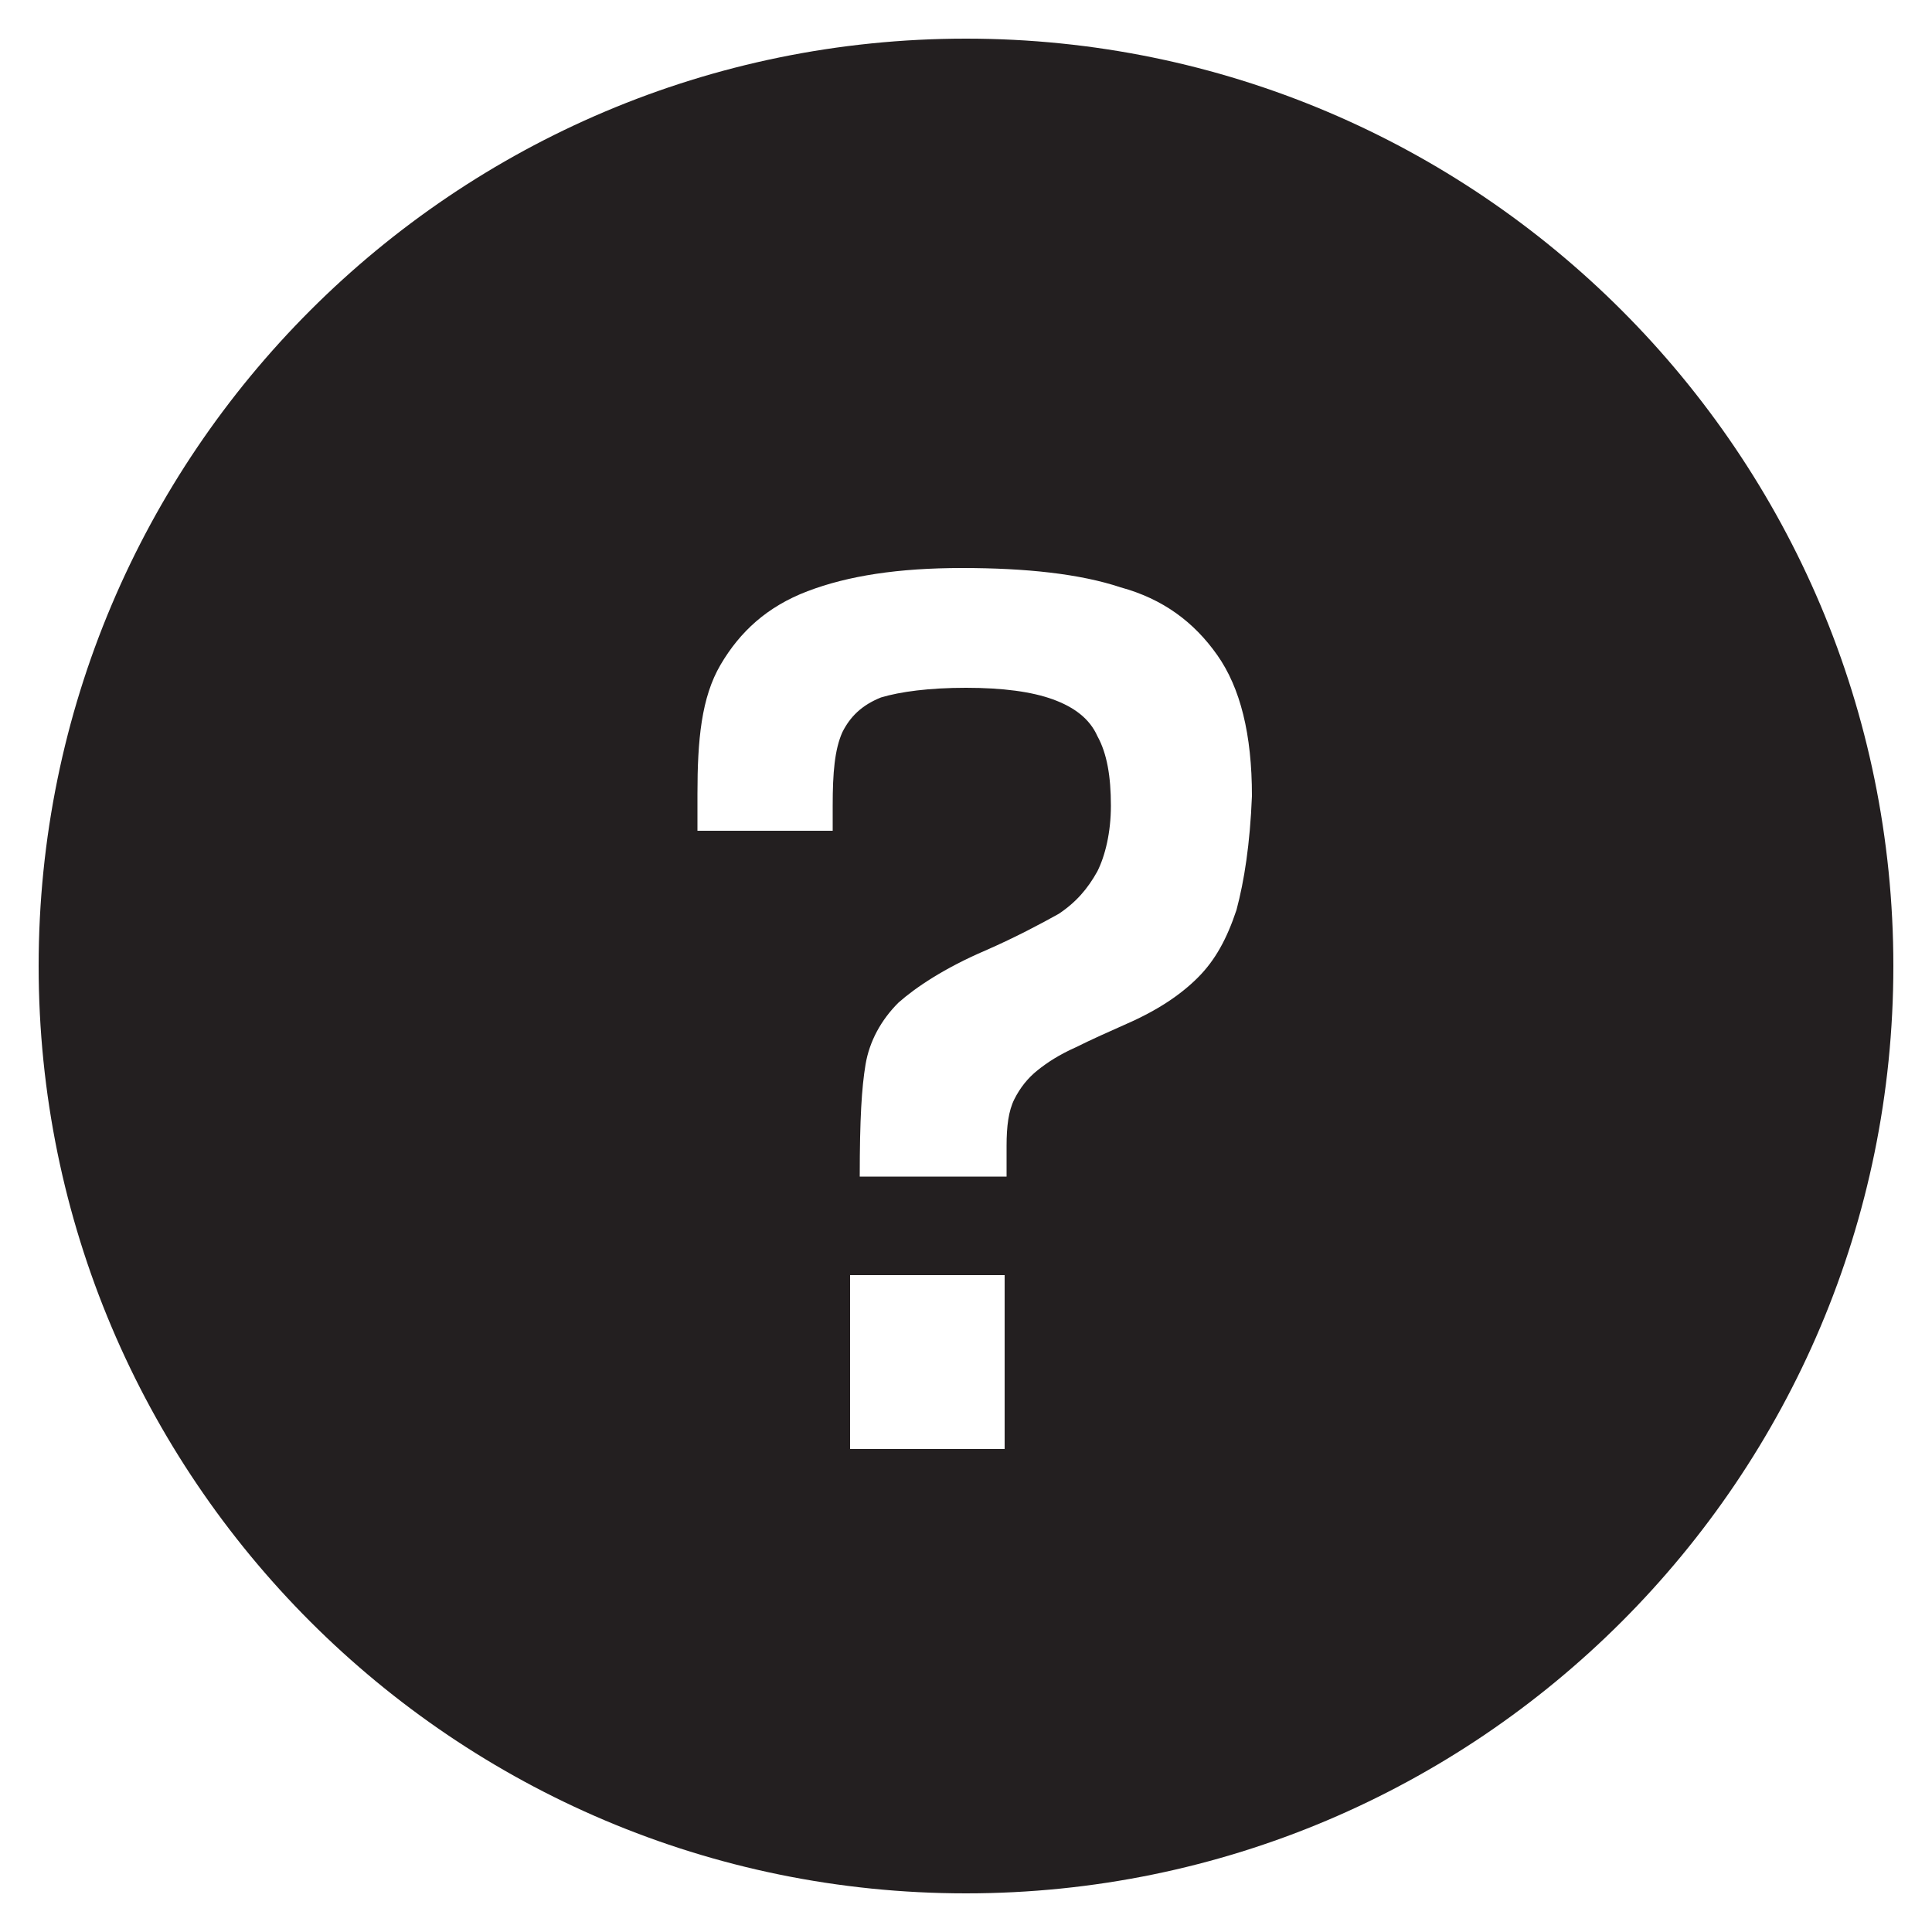
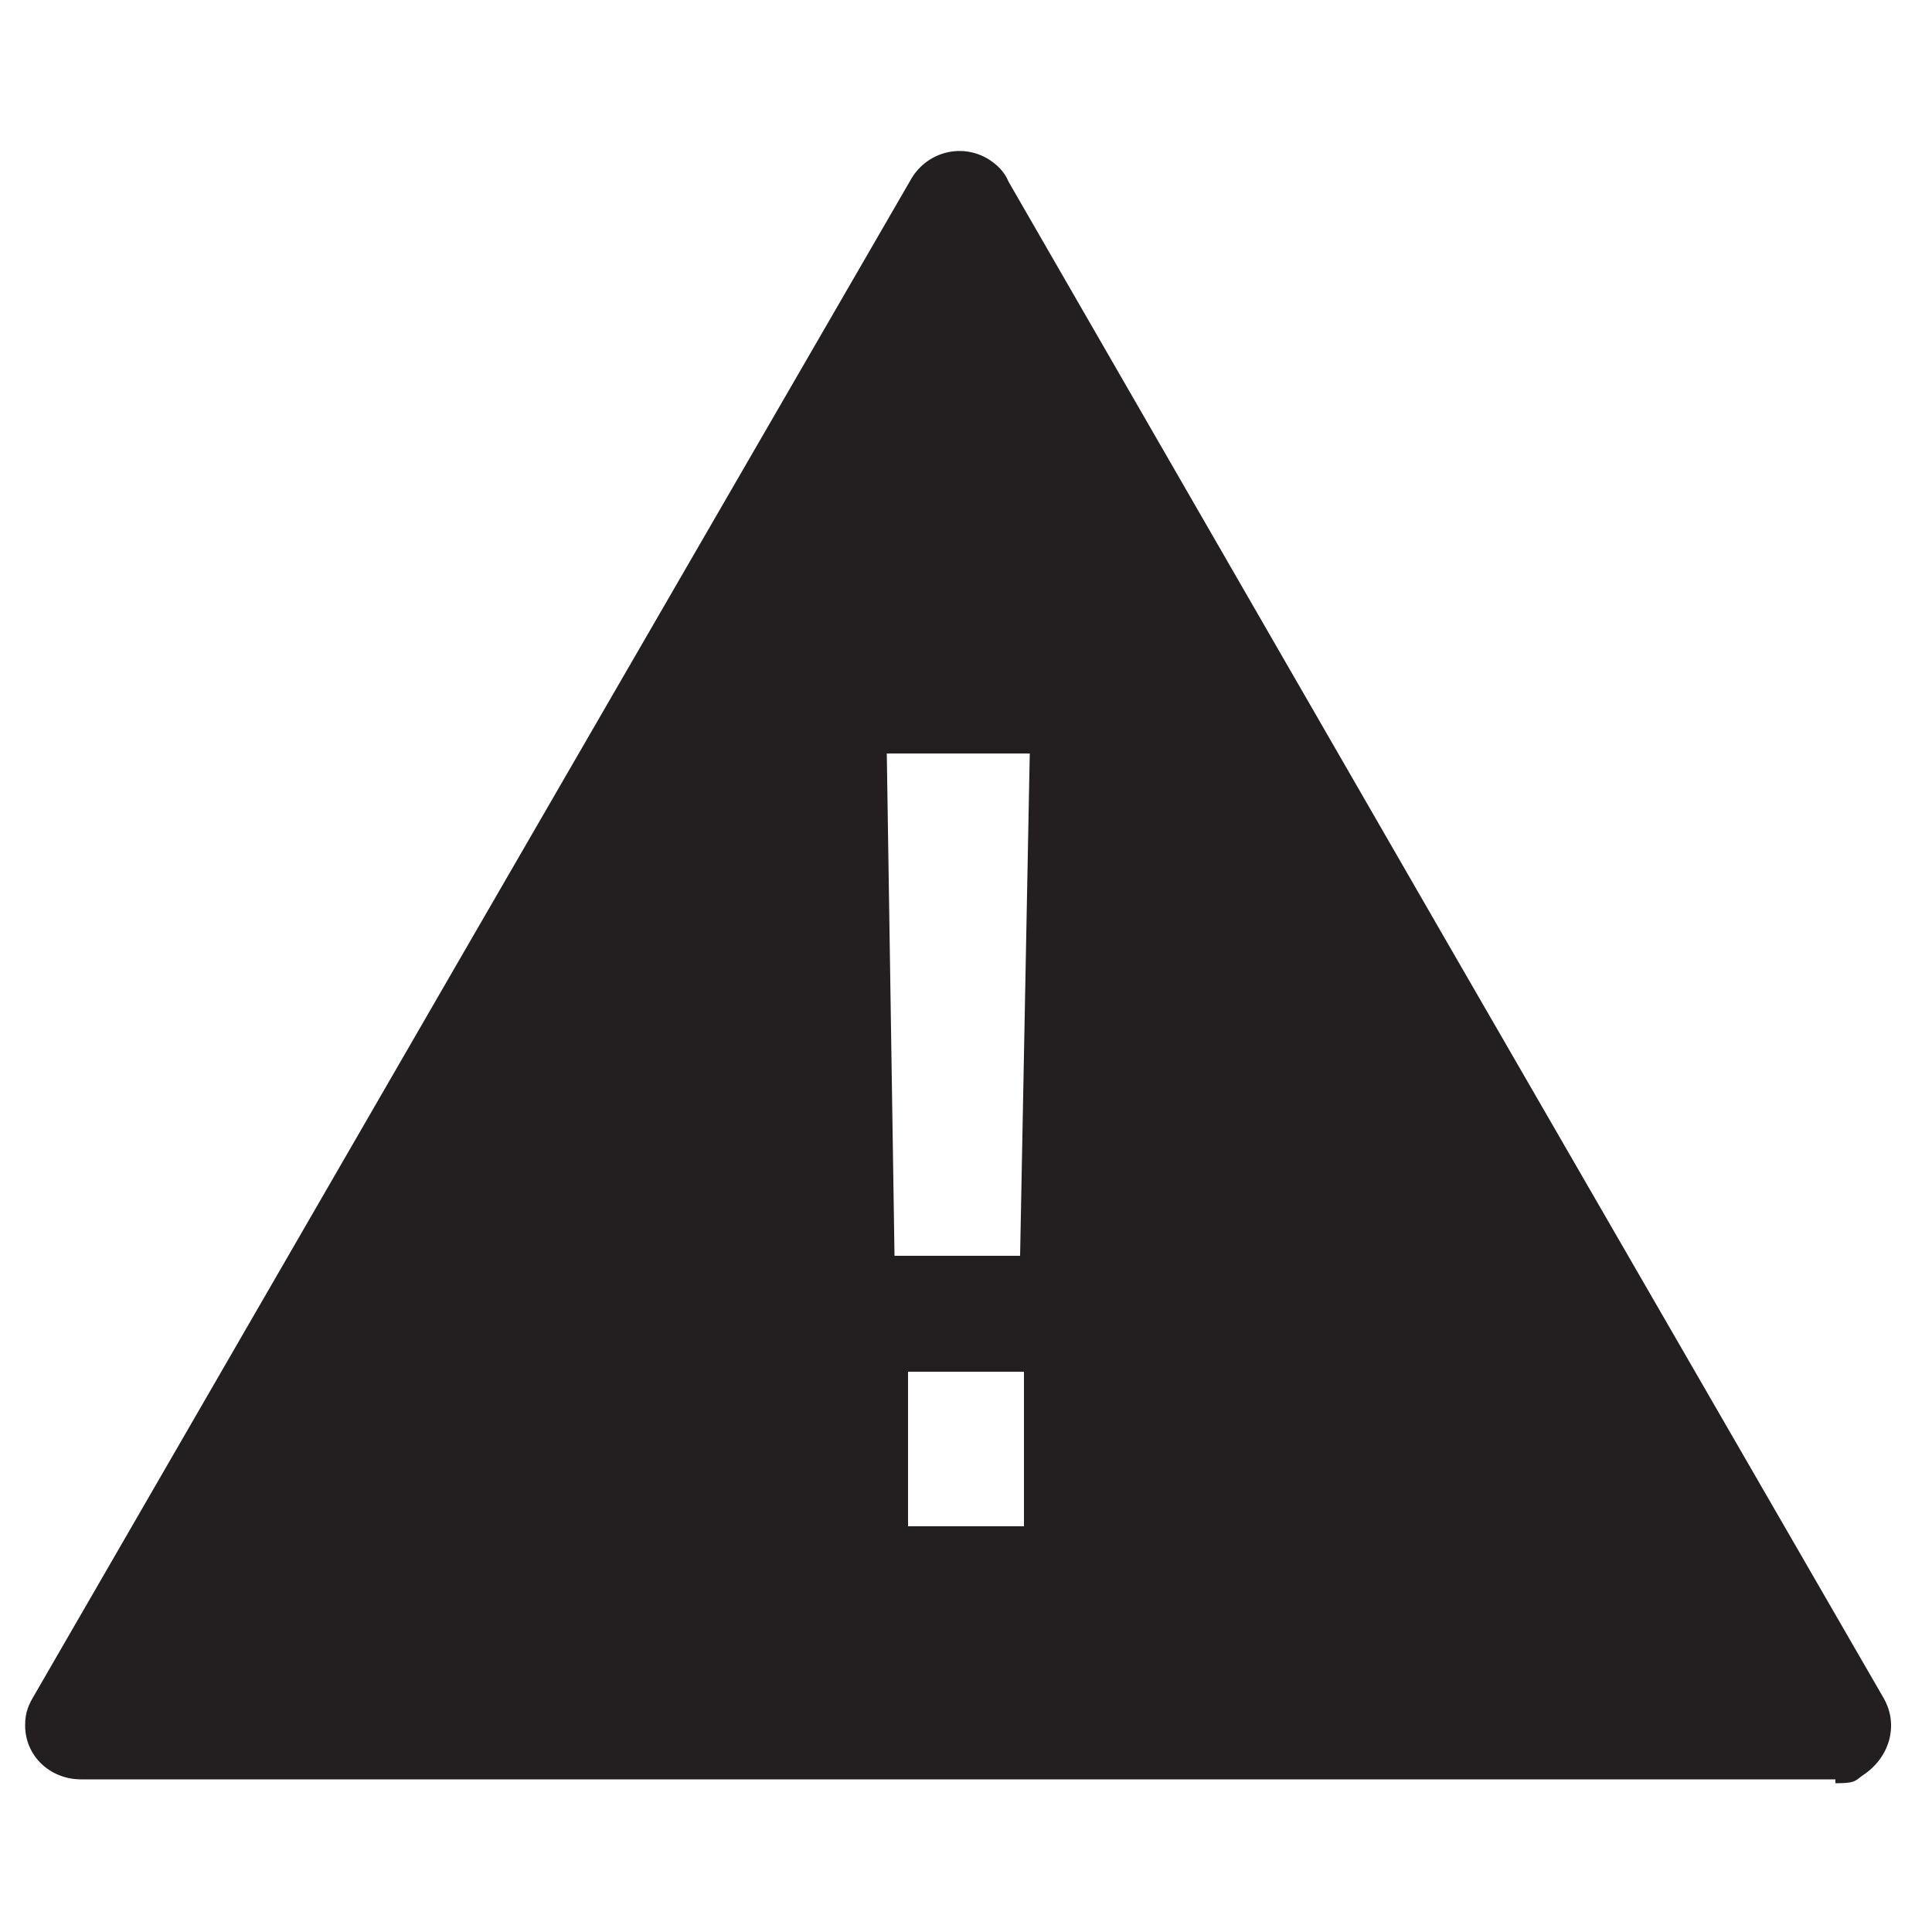
<svg xmlns="http://www.w3.org/2000/svg" version="1.1" id="Layer_1" x="0px" y="0px" viewBox="0 0 100 100" enable-background="new 0 0 100 100" xml:space="preserve">
-   <path fill="#231F20" d="M50,2C23.5,2,2,23.5,2,50c0,26.5,21.5,48,48,48c26.5,0,48-21.5,48-48C98,23.5,76.5,2,50,2z M52,75h-8v-9h8  V75z M64,47.1c-0.5,1.5-1.1,2.6-2,3.5c-0.9,0.9-2.1,1.7-3.7,2.4c-0.9,0.4-1.8,0.8-2.6,1.2c-0.9,0.4-1.5,0.8-2,1.2  c-0.5,0.4-0.9,0.9-1.2,1.5c-0.3,0.6-0.4,1.4-0.4,2.4c0,0.1,0,0.5,0,0.8c0,0.2,0,0.8,0,0.8h-7.6c0-3,0.1-4.6,0.3-5.8  c0.2-1.2,0.8-2.3,1.7-3.2c0.9-0.8,2.4-1.8,4.5-2.7c1.6-0.7,2.9-1.4,3.8-1.9c0.9-0.6,1.5-1.3,2-2.2c0.4-0.8,0.7-2,0.7-3.4  c0-1.5-0.2-2.7-0.7-3.6c-0.4-0.9-1.2-1.5-2.3-1.9c-1.1-0.4-2.6-0.6-4.5-0.6c-1.9,0-3.4,0.2-4.4,0.5c-1,0.4-1.6,1-2,1.8  c-0.4,0.9-0.5,2.1-0.5,3.8V43h-7v-1.9c0-2.8,0.2-5,1.2-6.7c1-1.7,2.4-3,4.5-3.8c2.1-0.8,4.7-1.2,8-1.2c3.3,0,6.1,0.3,8.2,1  c2.2,0.6,3.8,1.8,5,3.5c1.2,1.7,1.8,4.1,1.8,7.3C64.7,43.7,64.4,45.6,64,47.1z" />
+   <path fill="#231F20" d="M97.5,87.9L74.8,48.6L52.2,9.4c-0.2-0.5-0.6-0.9-1.1-1.2c-1.4-0.8-3.1-0.3-3.9,1L24.4,48.6l0,0l0,0L1.8,87.7  c-0.3,0.5-0.5,0.9-0.5,1.6c0,1.6,1.3,2.8,2.9,2.8h45.4H95v0.2c1,0,1-0.1,1.4-0.4C97.8,91,98.3,89.3,97.5,87.9z M53,79h-6v-8h6V79z   M52.8,65h-6.5l-0.4-26h7.4L52.8,65z" />
</svg>
